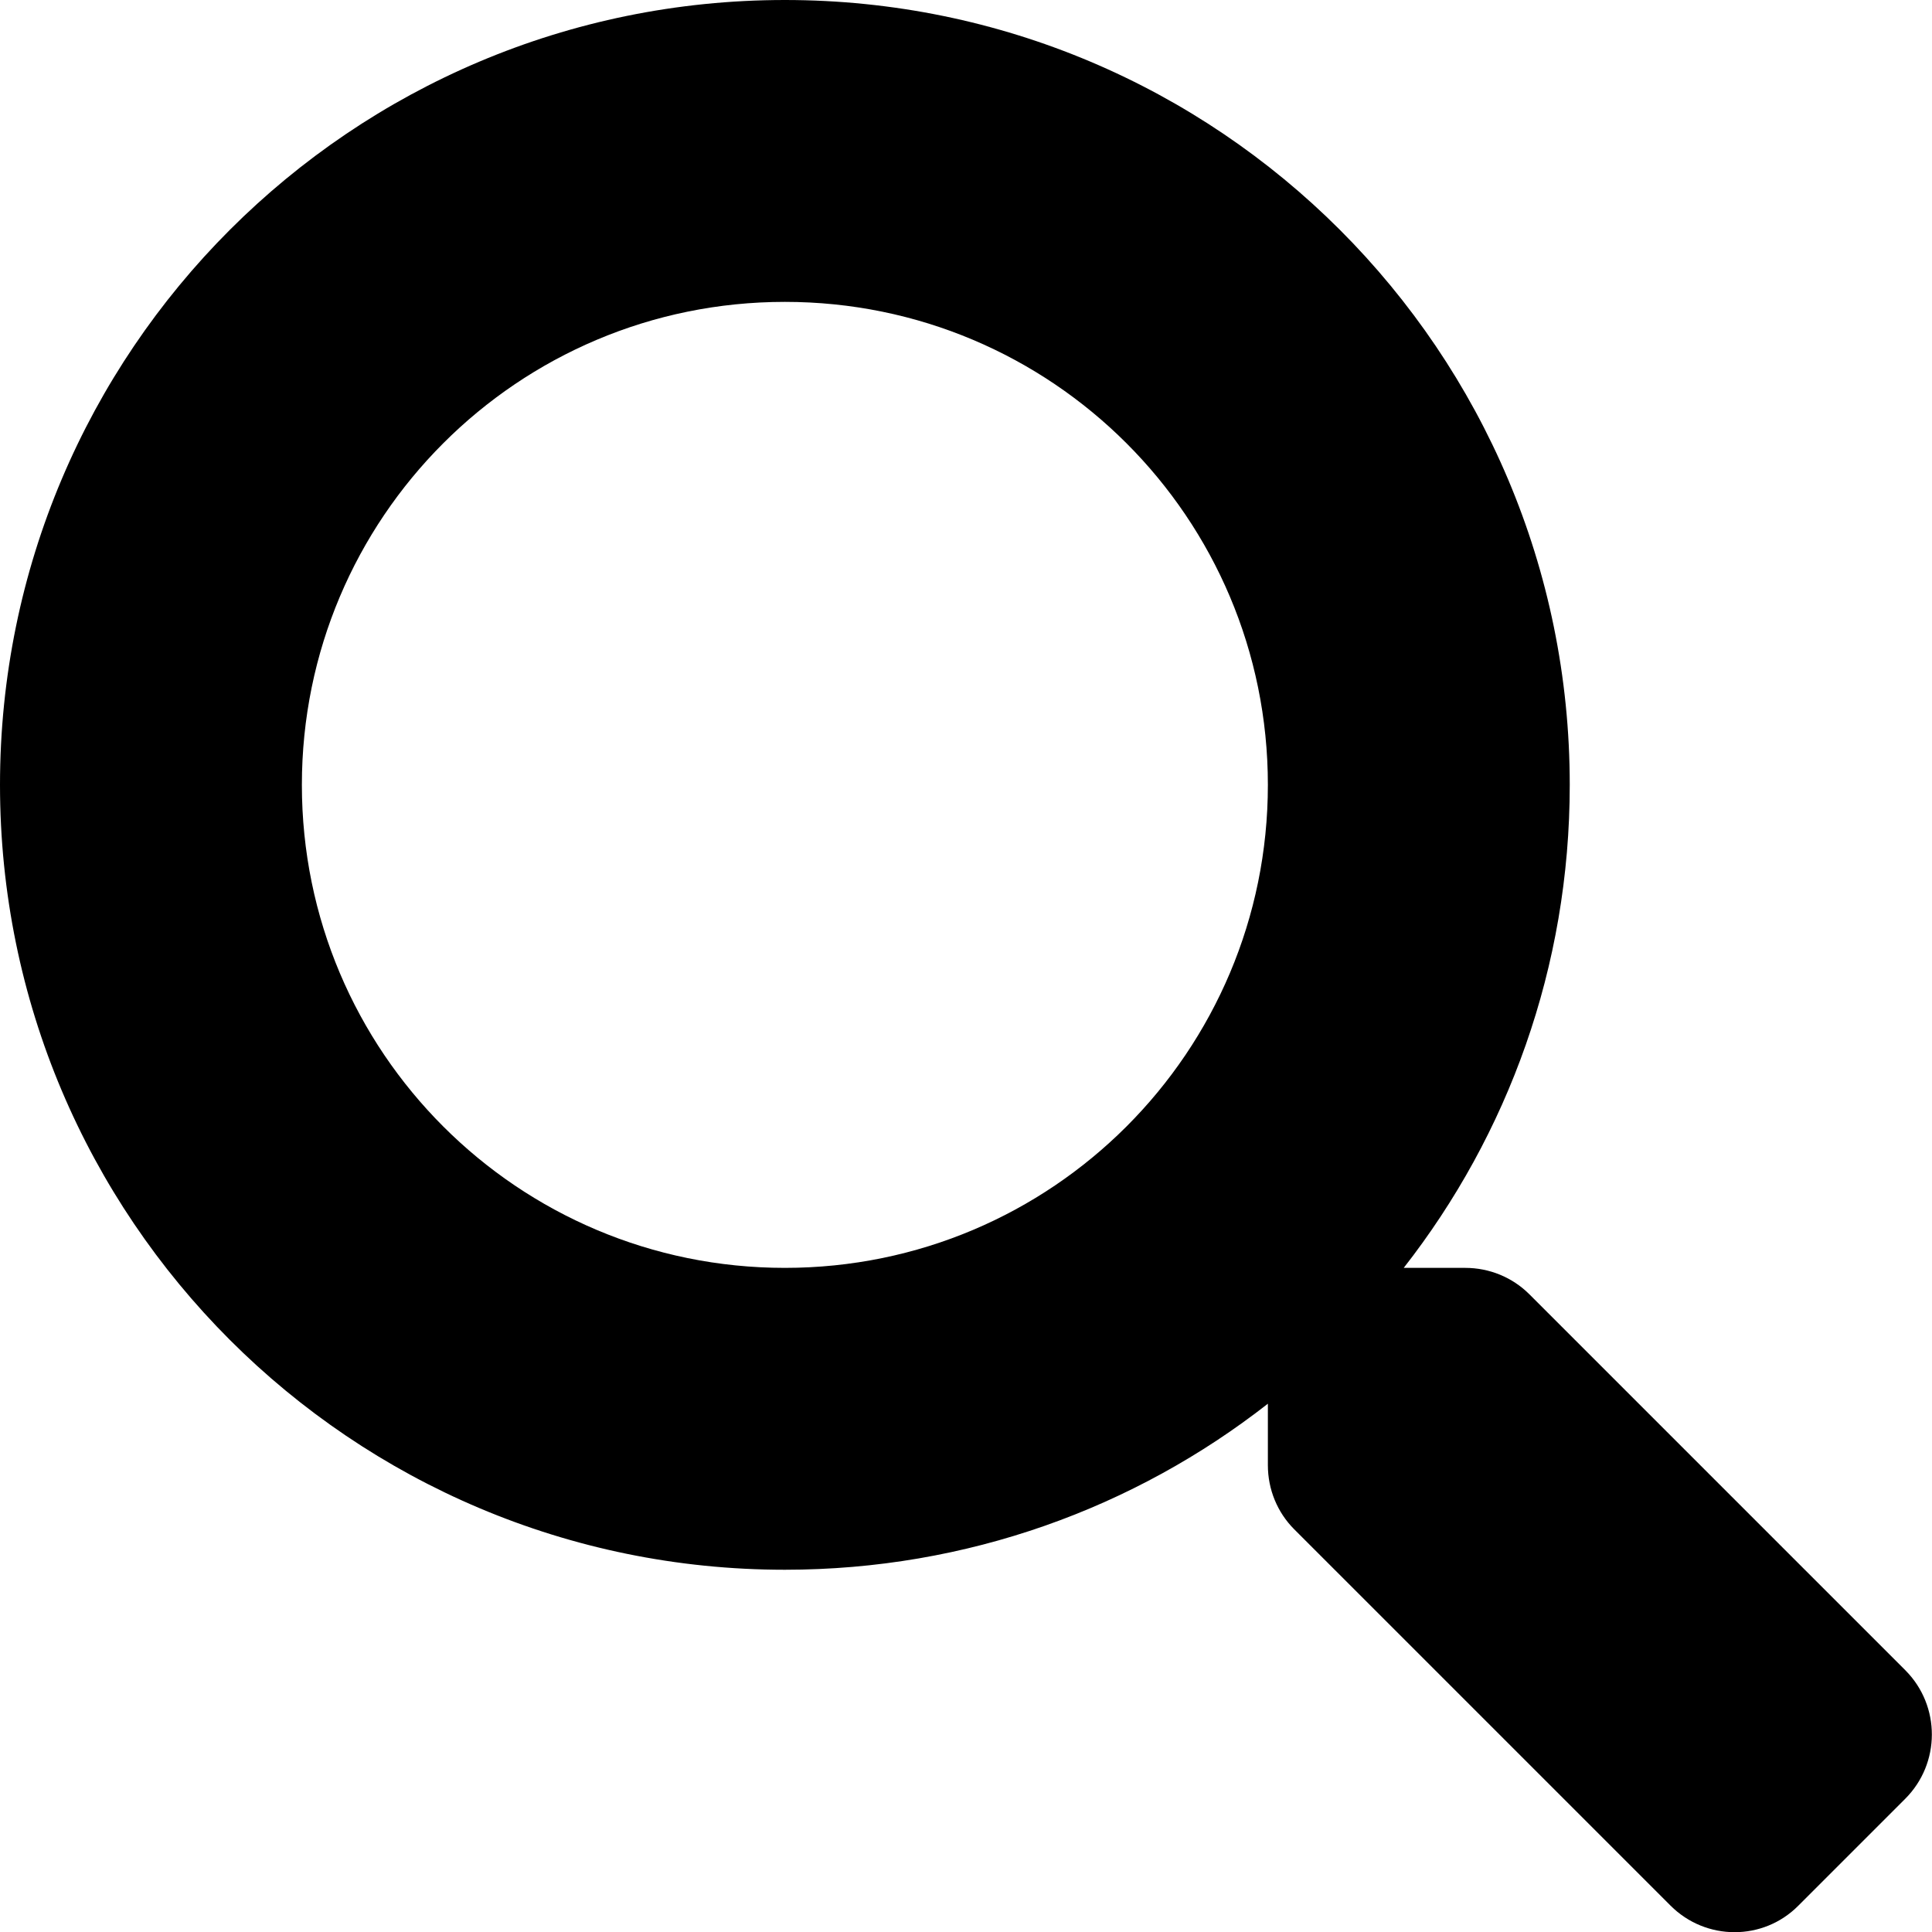
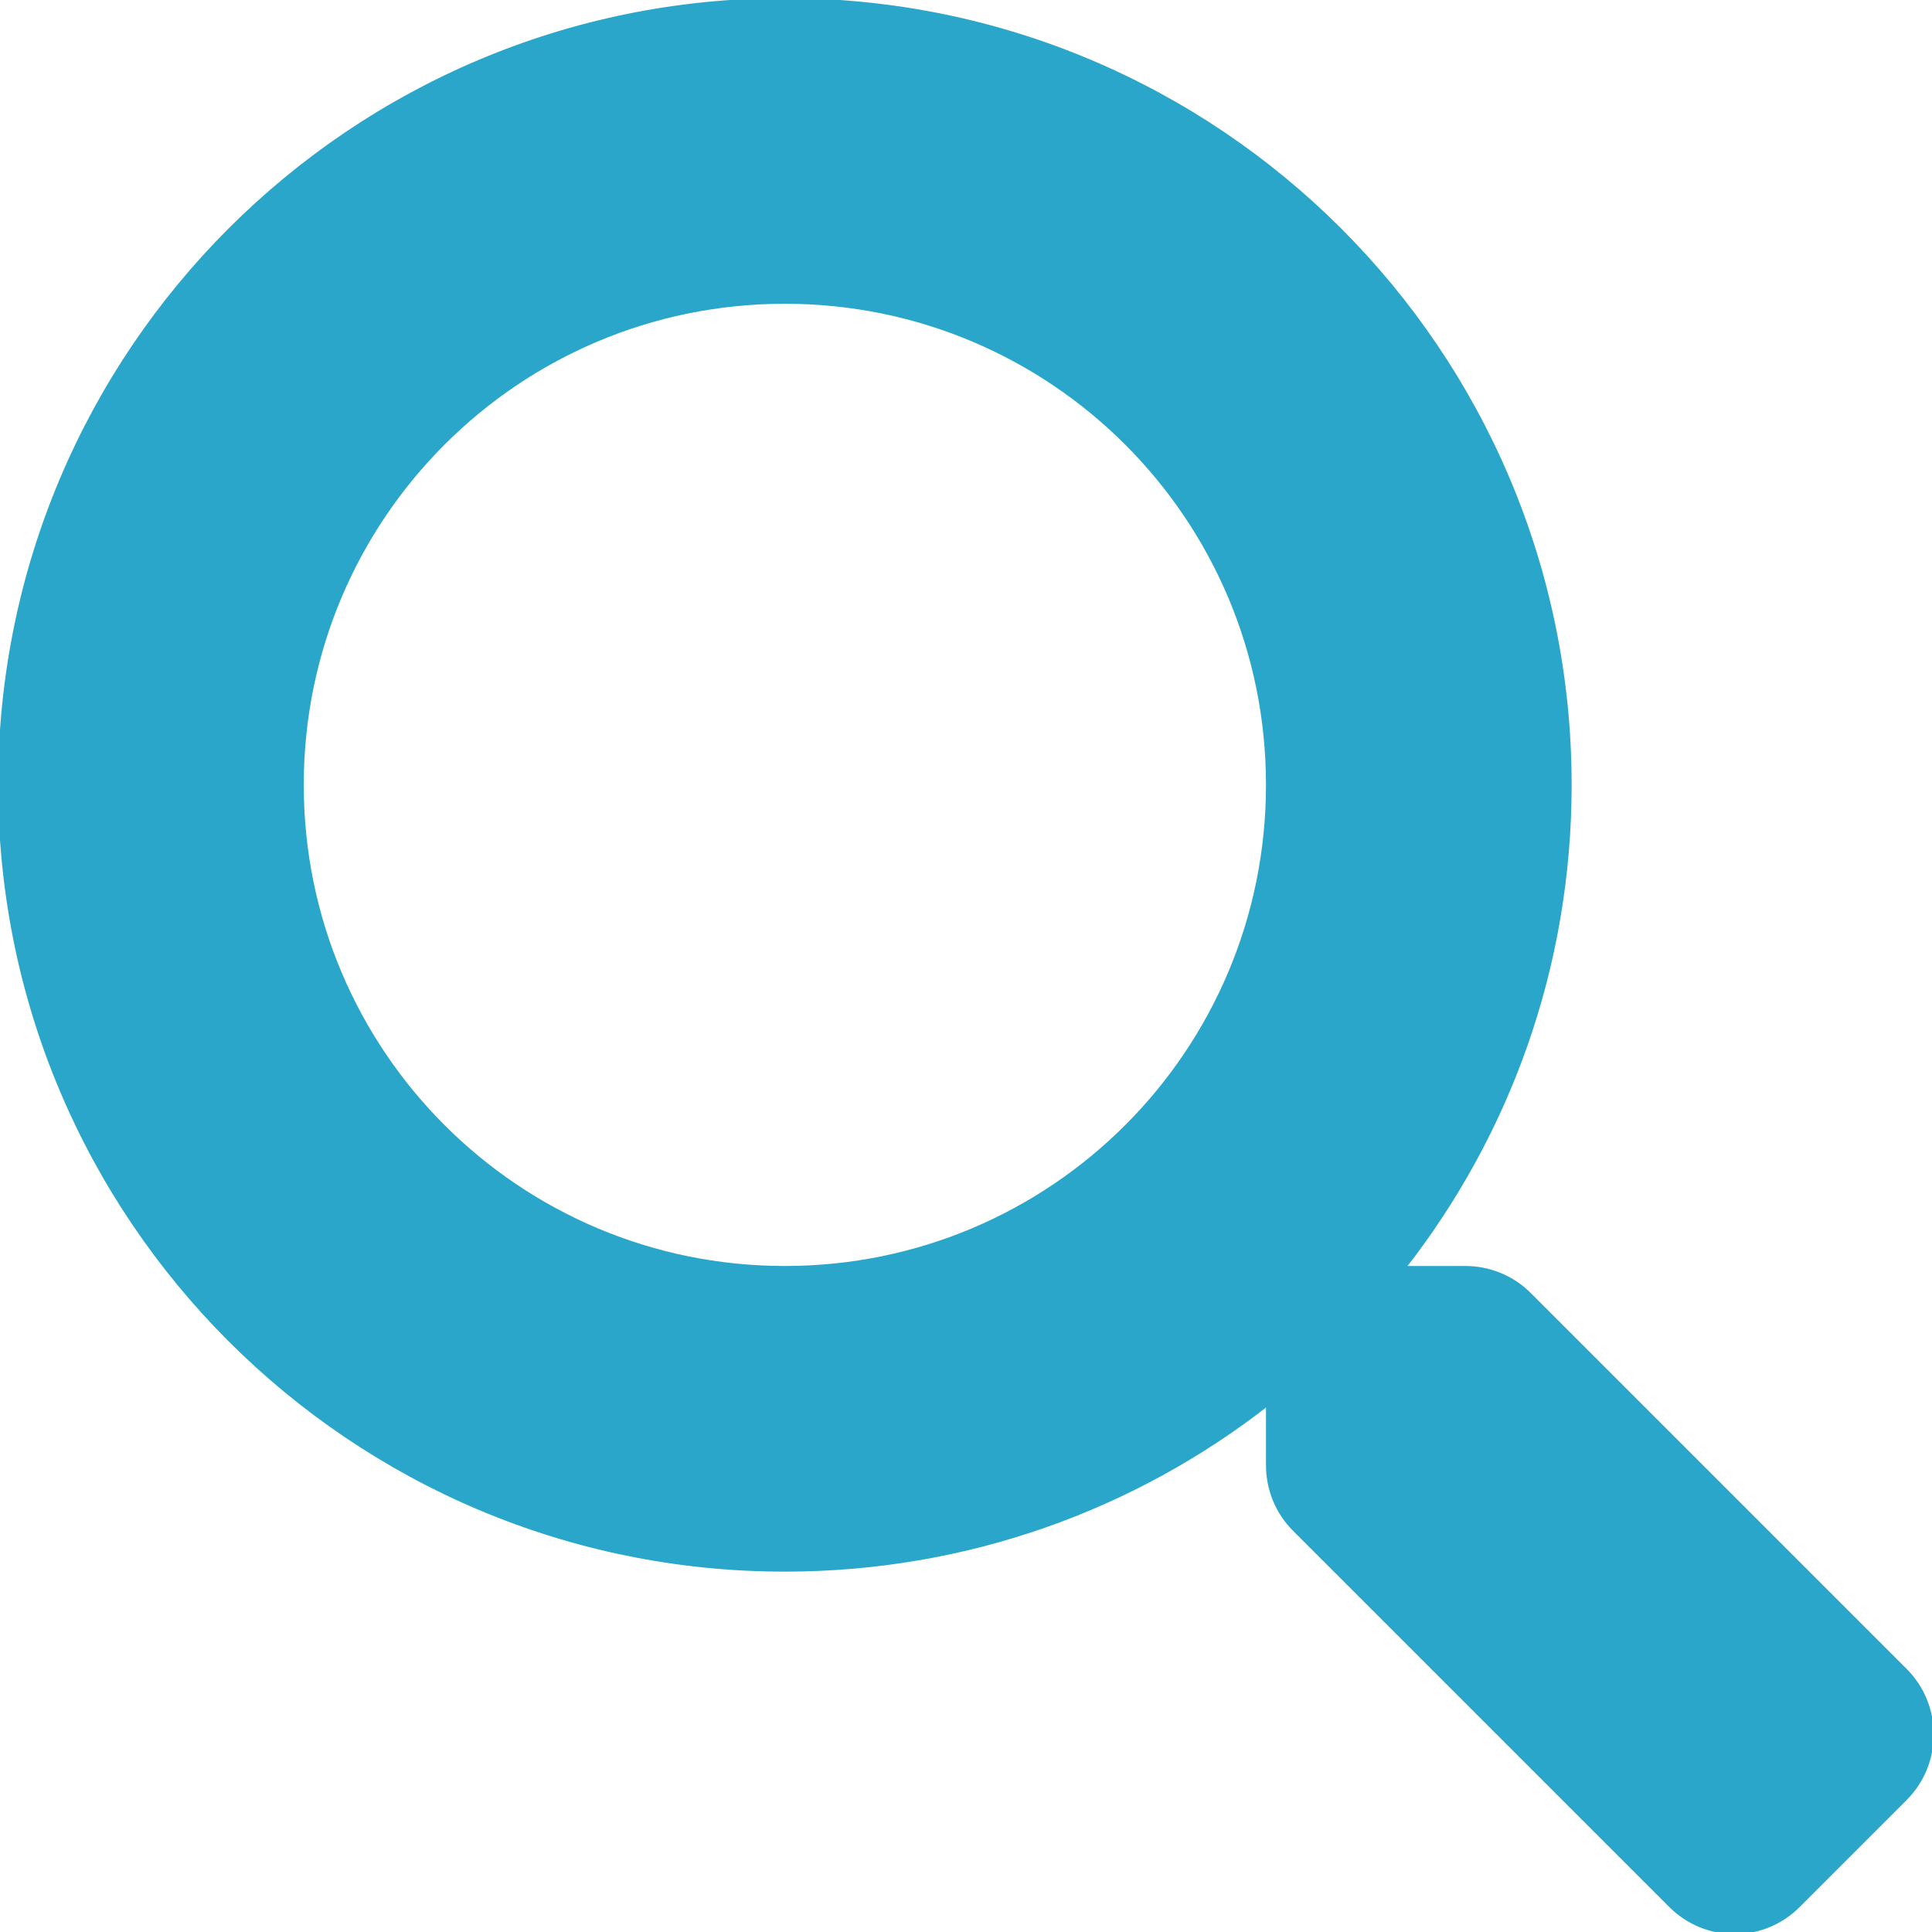
- <svg xmlns="http://www.w3.org/2000/svg" aria-hidden="true" focusable="false" data-prefix="fas" data-icon="search" class="svg-inline--fa fa-search fa-w-16" role="img" viewBox="0 0 512 512">
-   <path fill="currentColor" d="M505 442.7L405.3 343c-4.5-4.5-10.6-7-17-7H372c27.6-35.3 44-79.7 44-128C416 93.1 322.9 0 208 0S0 93.1 0 208s93.1 208 208 208c48.3 0 92.7-16.4 128-44v16.3c0 6.4 2.5 12.5 7 17l99.7 99.7c9.4 9.4 24.6 9.4 33.9 0l28.3-28.3c9.4-9.4 9.4-24.6.1-34zM208 336c-70.7 0-128-57.2-128-128 0-70.7 57.2-128 128-128 70.7 0 128 57.2 128 128 0 70.7-57.2 128-128 128z" />
+ <svg xmlns="http://www.w3.org/2000/svg" width="100%" height="100%" viewBox="0 0 512 512" version="1.1" xml:space="preserve" style="fill-rule:evenodd;clip-rule:evenodd;stroke-linejoin:round;stroke-miterlimit:2;">
+   <path d="M505,442.7L405.3,343C400.8,338.5 394.7,336 388.3,336L372,336C399.6,300.7 416,256.3 416,208C416,93.1 322.9,0 208,0C93.1,0 0,93.1 0,208C0,322.9 93.1,416 208,416C256.3,416 300.7,399.6 336,372L336,388.3C336,394.7 338.5,400.8 343,405.3L442.7,505C452.1,514.4 467.3,514.4 476.6,505L504.9,476.7C514.3,467.3 514.3,452.1 505,442.7ZM208,336C137.3,336 80,278.8 80,208C80,137.3 137.2,80 208,80C278.7,80 336,137.2 336,208C336,278.7 278.8,336 208,336Z" style="fill:rgb(43,166,203);fill-rule:nonzero;stroke:rgb(43,166,203);stroke-width:1px;" />
</svg>
